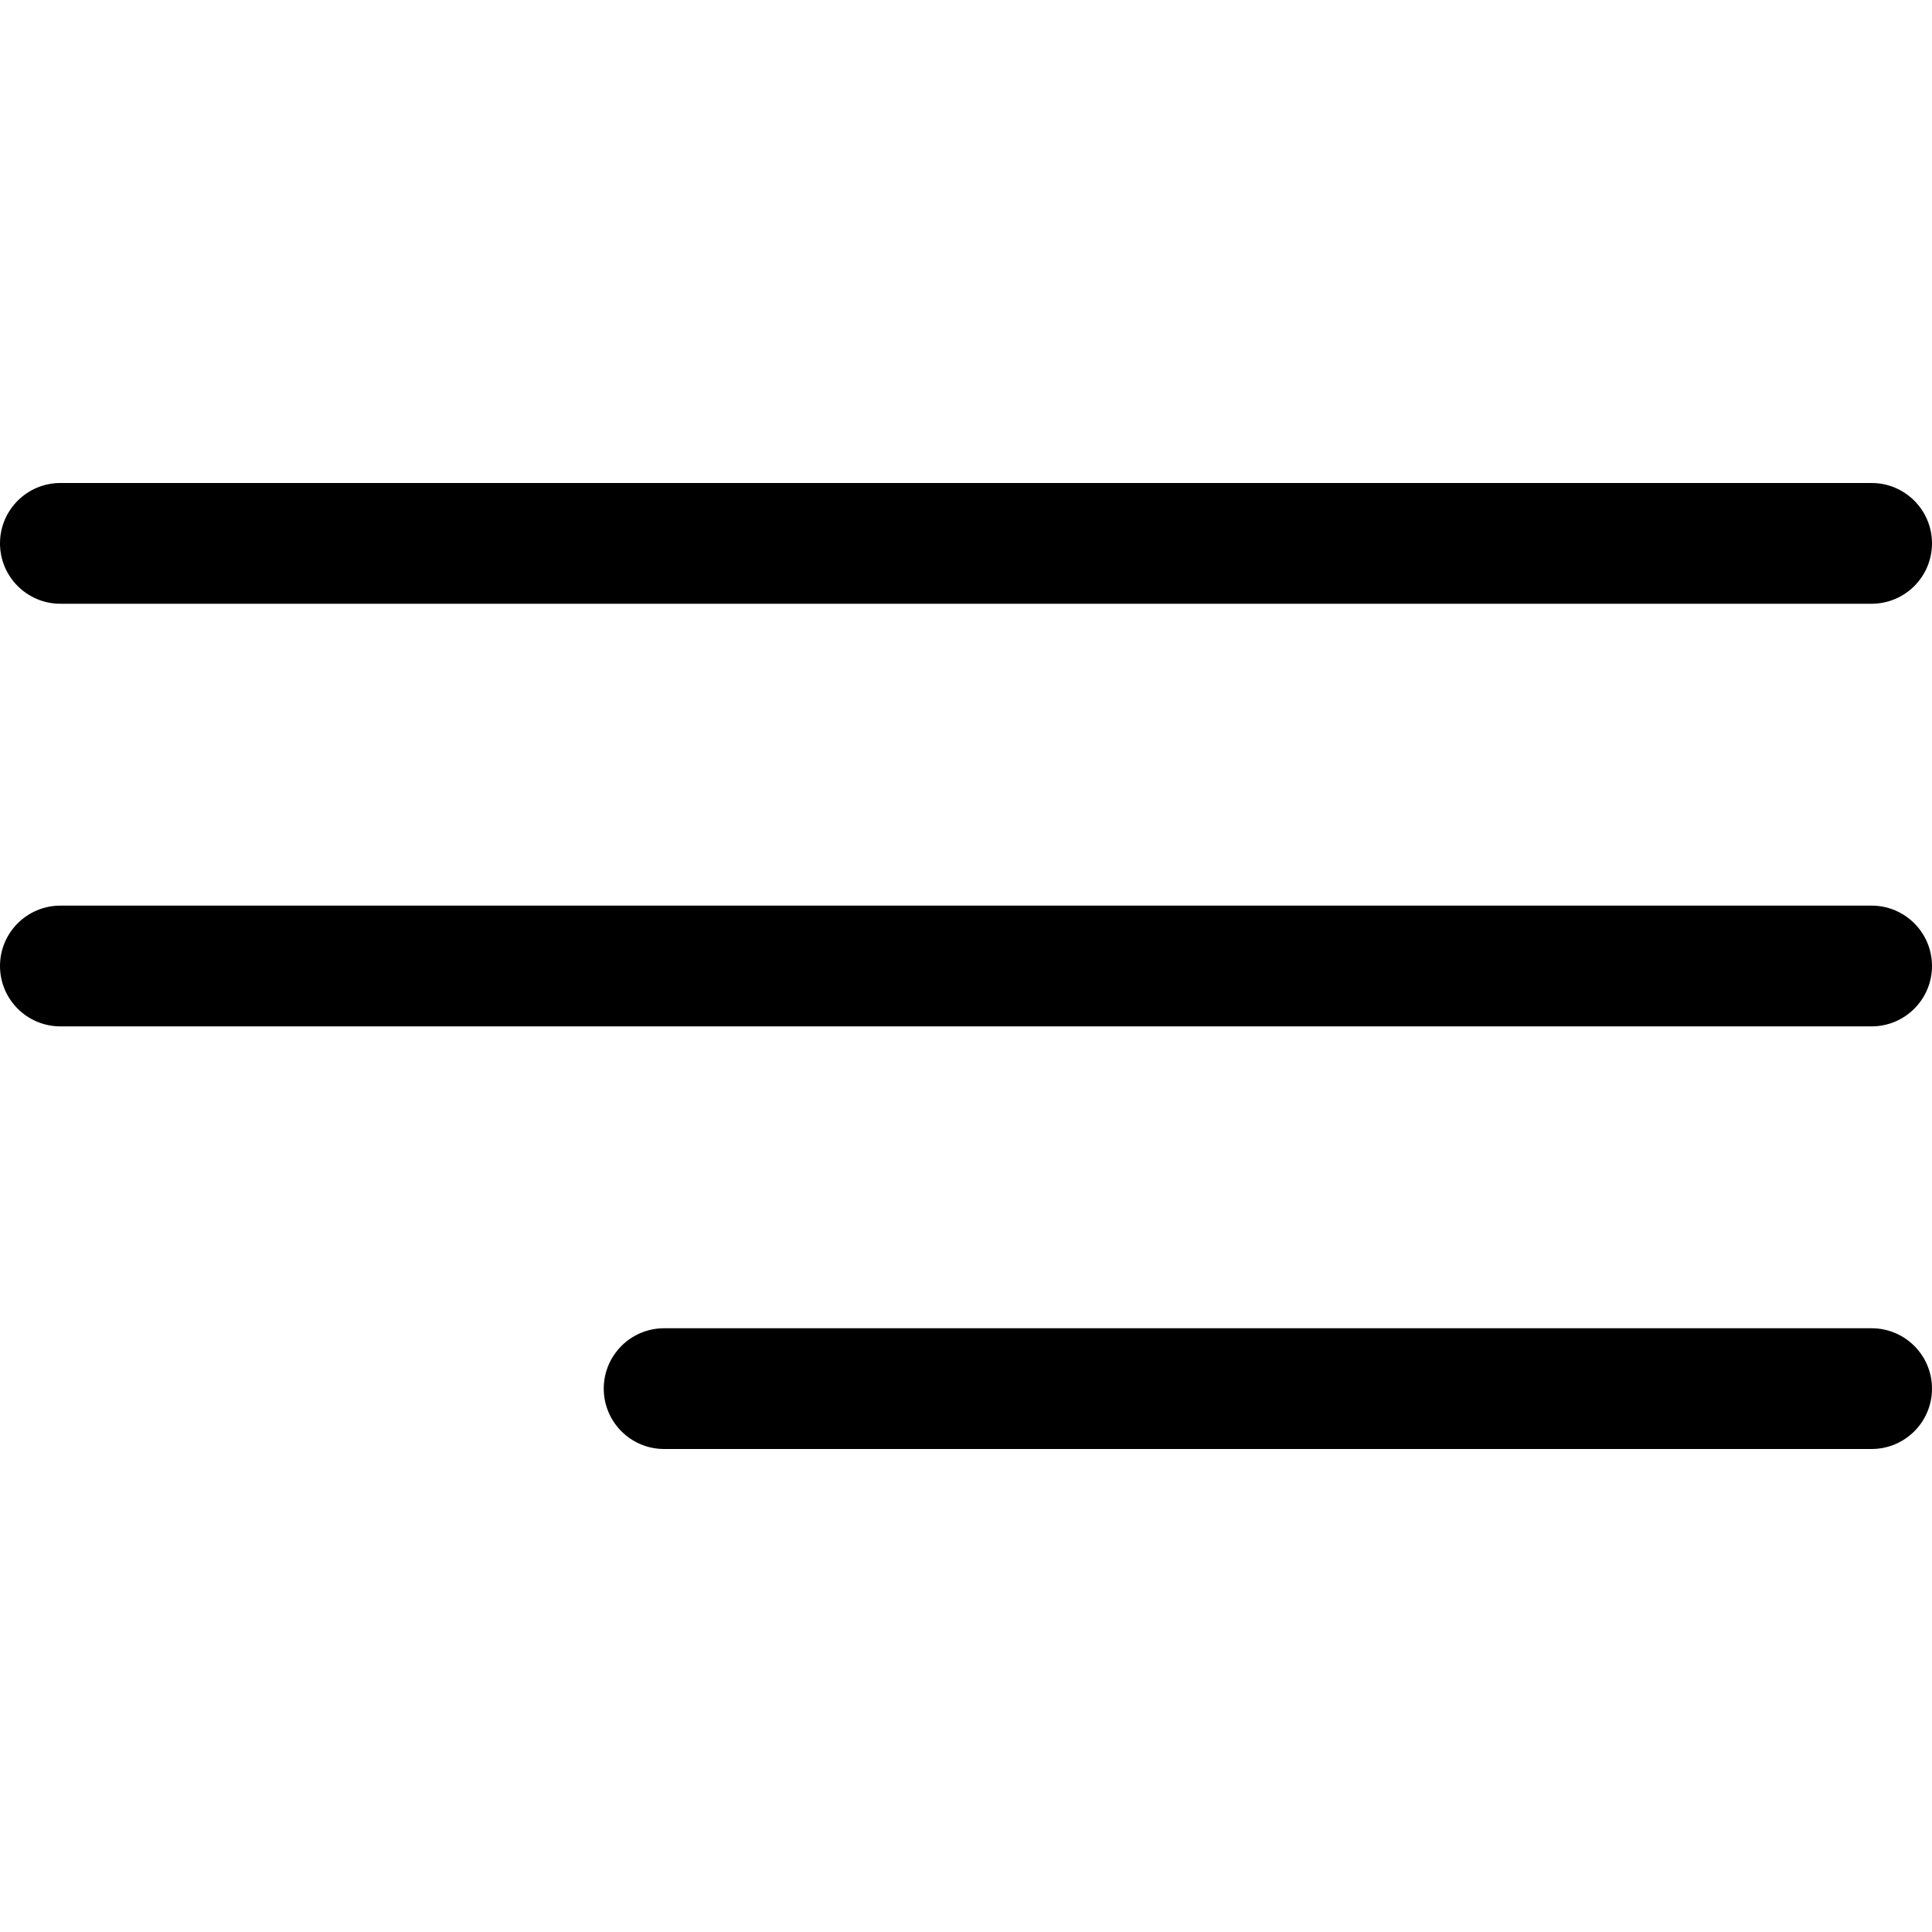
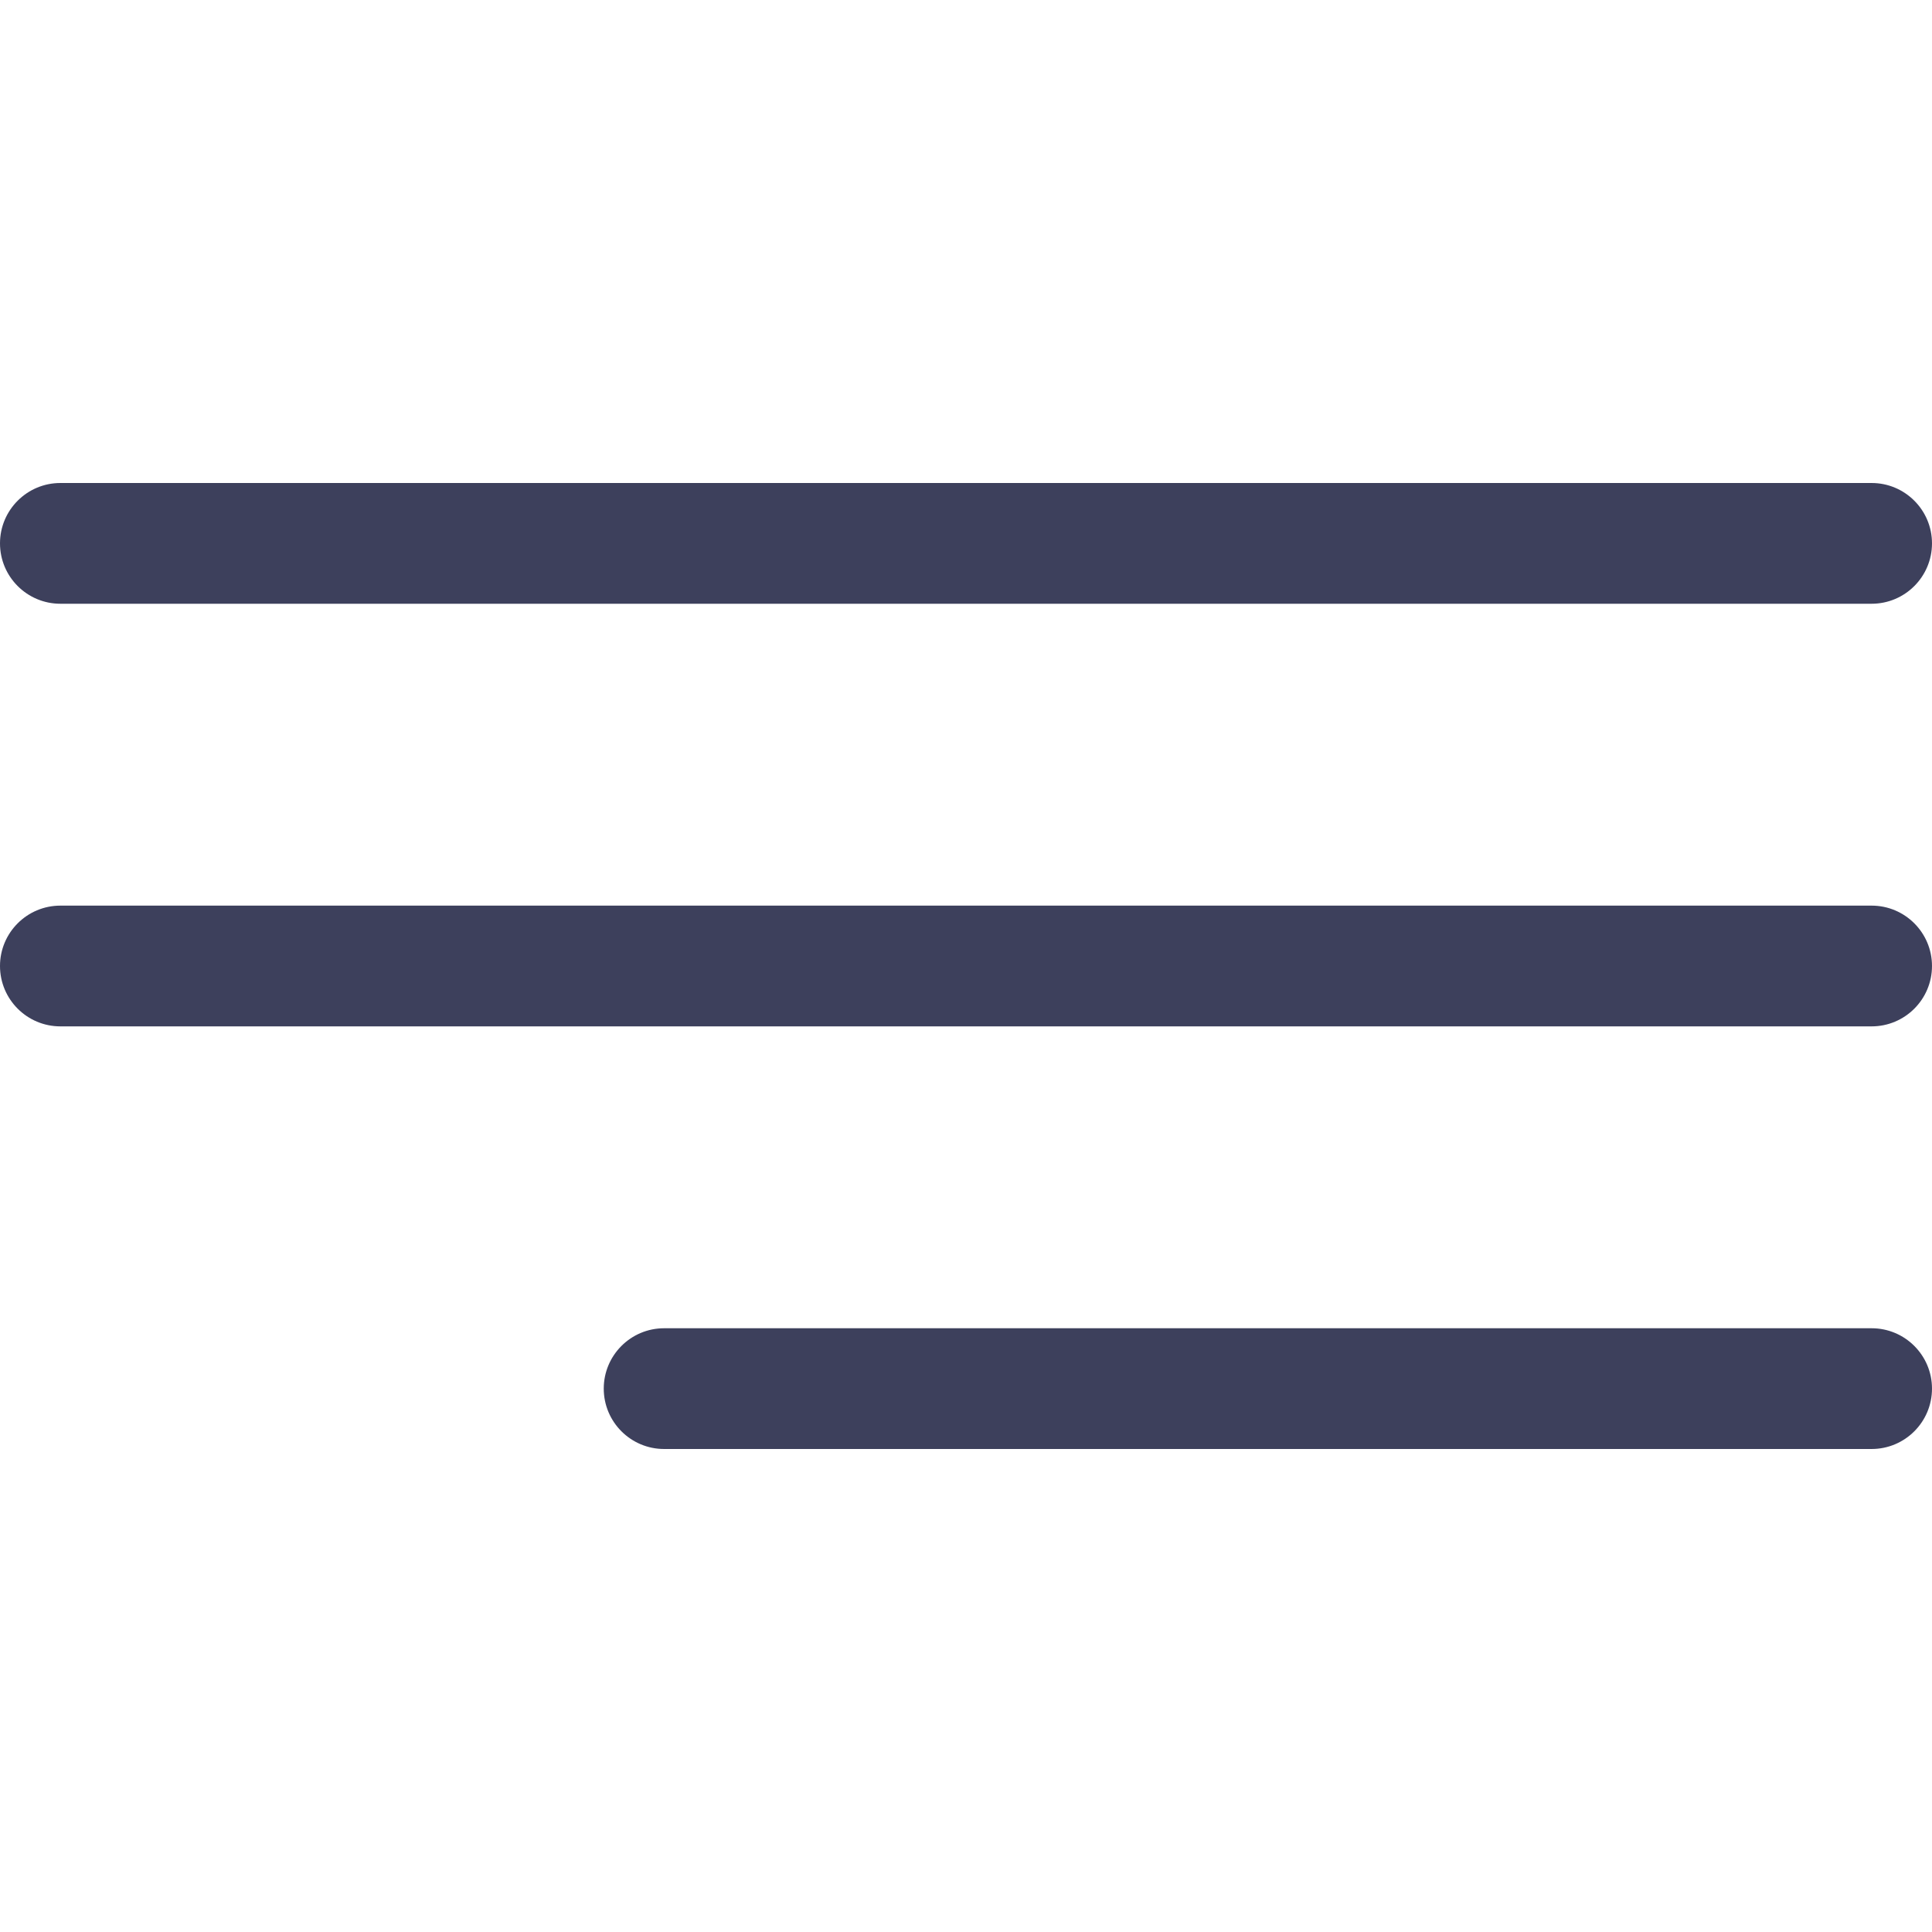
- <svg xmlns="http://www.w3.org/2000/svg" version="1.1" id="Capa_1" x="0px" y="0px" viewBox="0 0 384.97 384.97" style="enable-background:new 0 0 384.97 384.97;" xml:space="preserve">
+ <svg xmlns="http://www.w3.org/2000/svg" version="1.1" id="Capa_1" x="0px" y="0px" viewBox="0 0 384.97 384.97" style="fill:#3d405c;" xml:space="preserve">
  <g>
    <g id="Menu_1_">
      <path d="M12.03,120.303h360.909c6.641,0,12.03-5.39,12.03-12.03c0-6.641-5.39-12.03-12.03-12.03H12.03    c-6.641,0-12.03,5.39-12.03,12.03C0,114.913,5.39,120.303,12.03,120.303z" />
      <path d="M372.939,180.455H12.03c-6.641,0-12.03,5.39-12.03,12.03s5.39,12.03,12.03,12.03h360.909c6.641,0,12.03-5.39,12.03-12.03    S379.58,180.455,372.939,180.455z" />
      <path d="M372.939,264.667H132.333c-6.641,0-12.03,5.39-12.03,12.03c0,6.641,5.39,12.03,12.03,12.03h240.606    c6.641,0,12.03-5.39,12.03-12.03C384.97,270.056,379.58,264.667,372.939,264.667z" />
    </g>
    <g>
	</g>
    <g>
	</g>
    <g>
	</g>
    <g>
	</g>
    <g>
	</g>
    <g>
	</g>
  </g>
  <g>
</g>
  <g>
</g>
  <g>
</g>
  <g>
</g>
  <g>
</g>
  <g>
</g>
  <g>
</g>
  <g>
</g>
  <g>
</g>
  <g>
</g>
  <g>
</g>
  <g>
</g>
  <g>
</g>
  <g>
</g>
  <g>
</g>
</svg>
